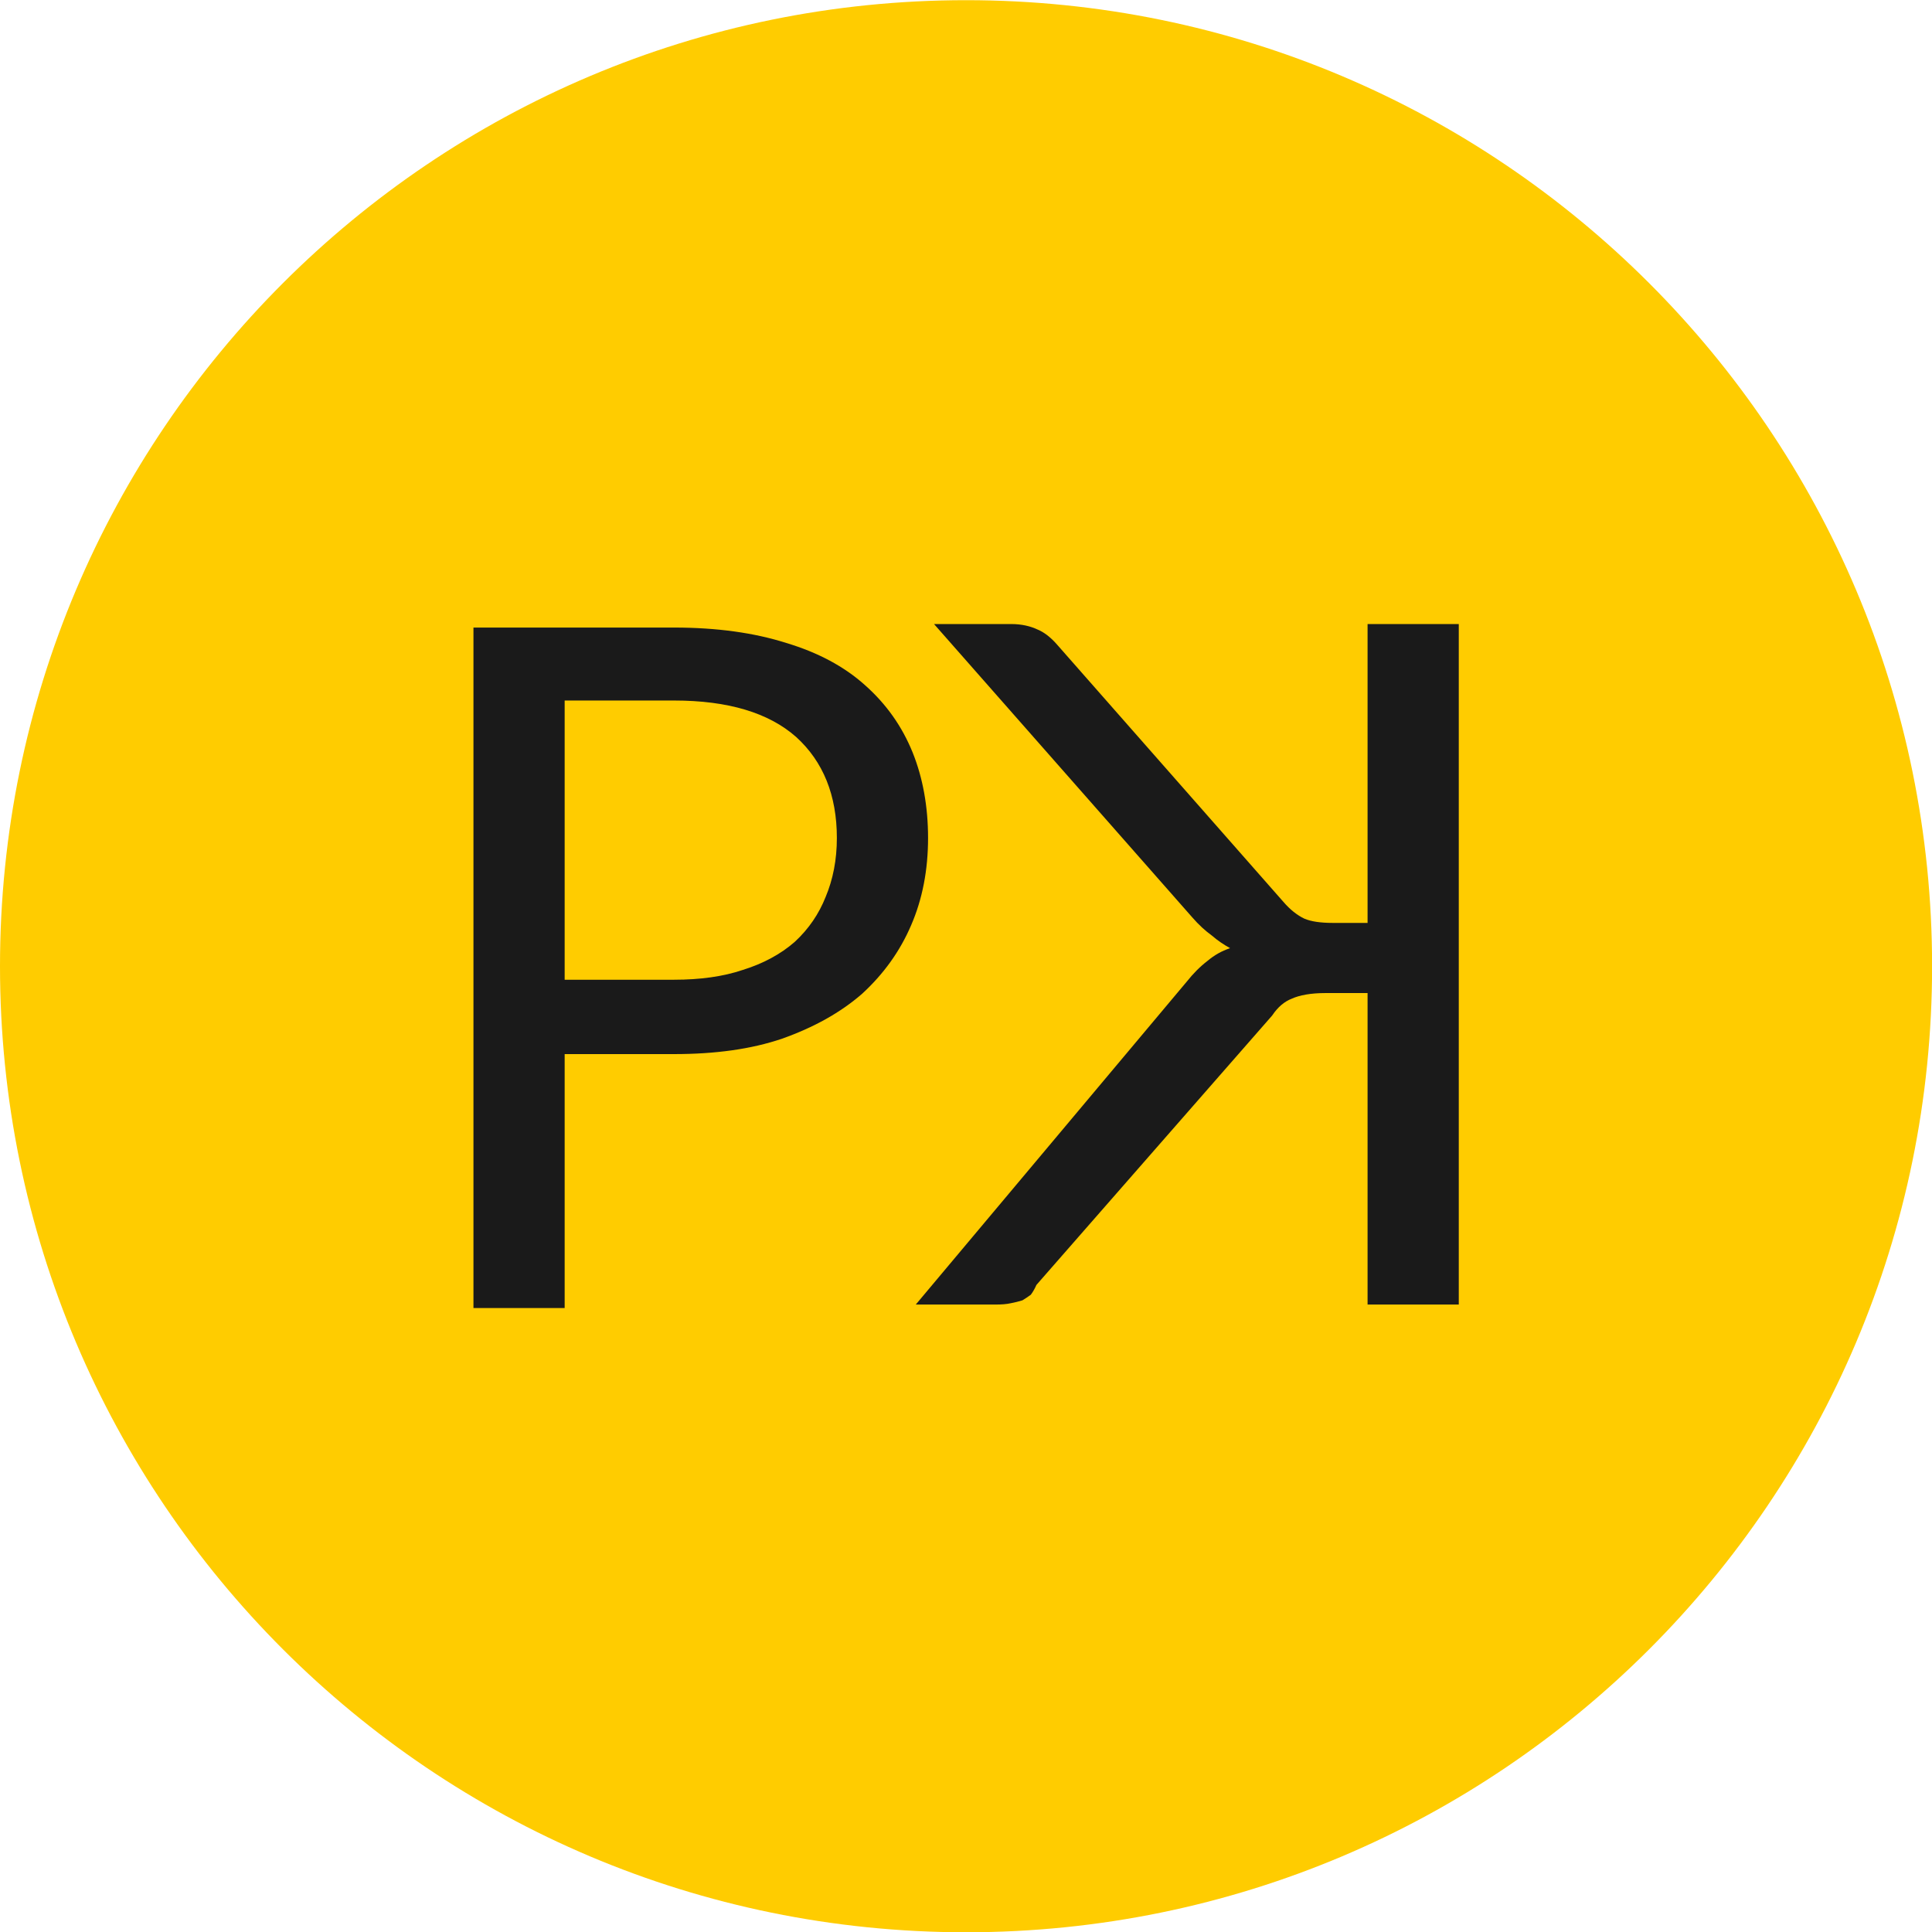
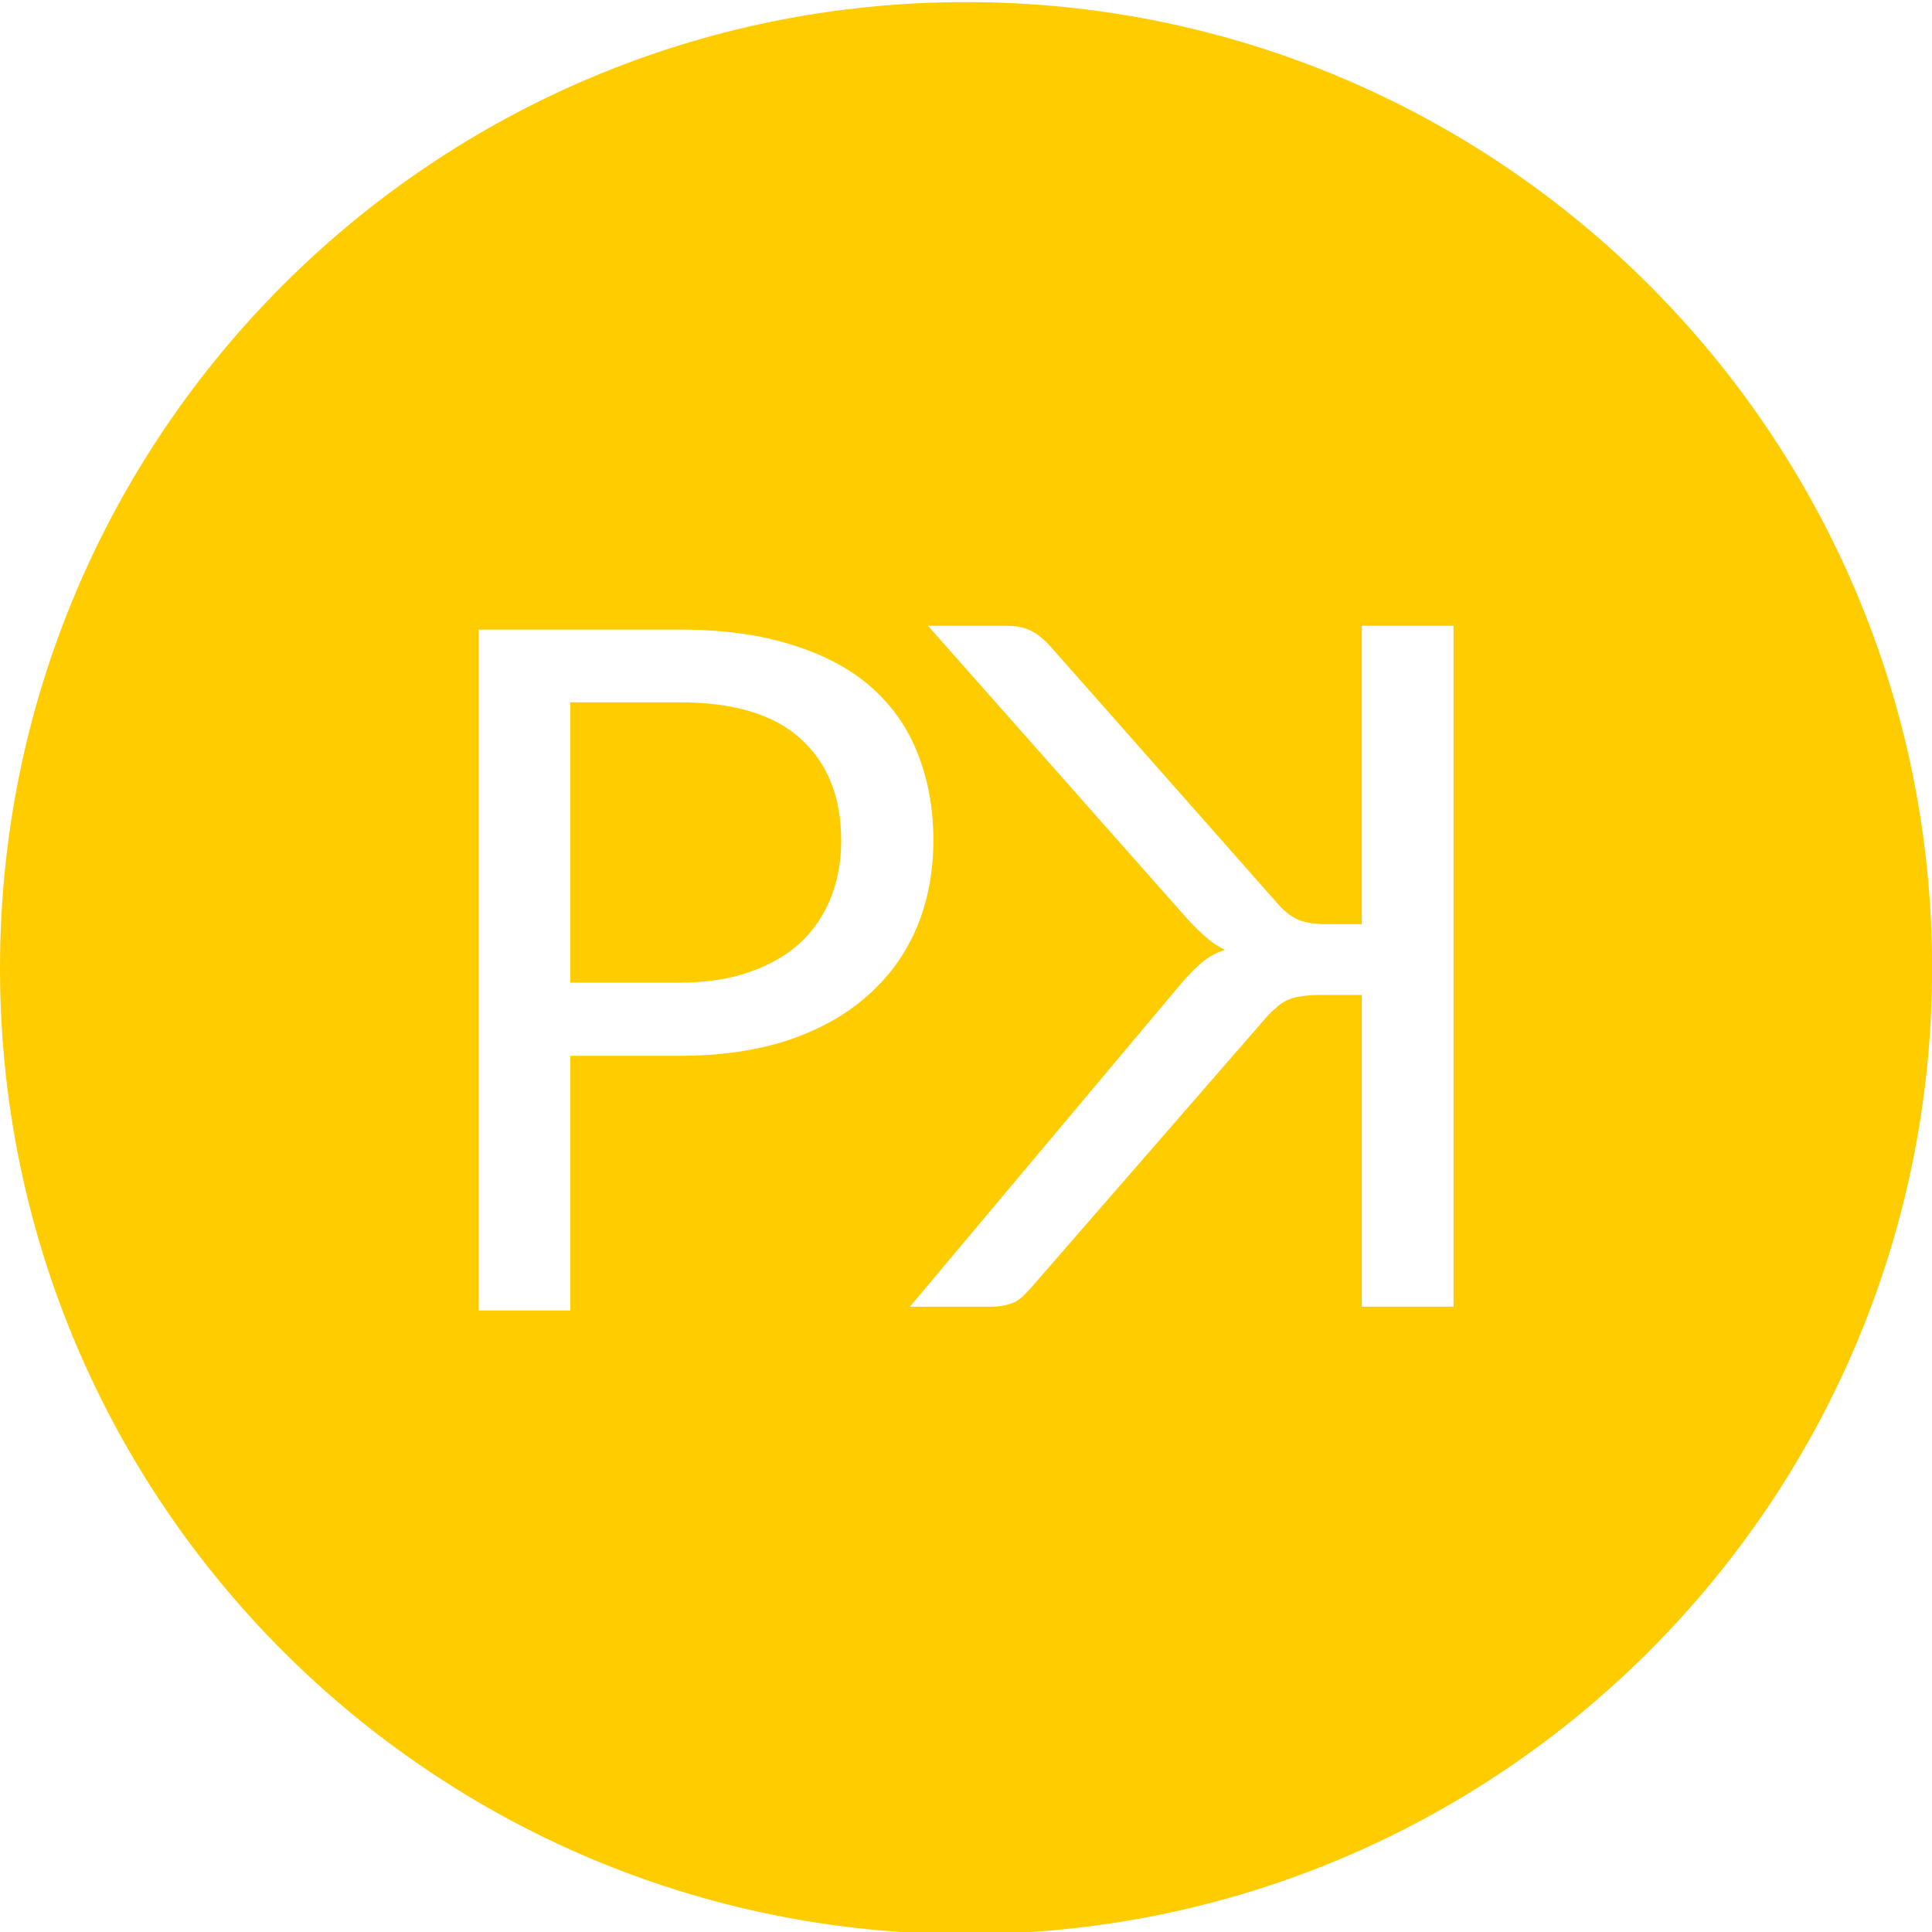
- <svg xmlns="http://www.w3.org/2000/svg" width="21.515mm" height="21.515mm" version="1.1" viewBox="0 0 21.515 21.515">
-   <g transform="translate(-17.13 -113.95)" stroke-width=".361">
-     <circle cx="80.314" cy="125.55" r="10.758" fill="#fc0" />
-     <circle cx="108.85" cy="125.42" r="10.758" fill="#c83737" />
-     <circle cx="51.984" cy="125.08" r="10.758" fill="#fc0" />
-     <circle cx="27.888" cy="124.71" r="10.758" fill="#fc0" />
-   </g>
-   <g transform="translate(-17.13 -113.95)" fill="#1a1a1a">
-     <text transform="scale(-1,1)" x="-87.216" y="128.924" font-family="sans-serif" font-size="10.583px" letter-spacing="0px" stroke-width=".265" word-spacing="0px" style="line-height:1.25" xml:space="preserve">
-       <tspan x="-87.216" y="128.924" fill="#1a1a1a" font-family="Hero" stroke-width=".265">K</tspan>
-     </text>
-     <text x="74.46" y="128.924" font-family="sans-serif" font-size="10.583px" letter-spacing="0px" stroke-width=".265" word-spacing="0px" style="line-height:1.25" xml:space="preserve">
-       <tspan x="74.46" y="128.924" fill="#1a1a1a" font-family="Hero" stroke-width=".265">P</tspan>
-     </text>
-     <g transform="translate(.025856 .32613)" font-family="sans-serif" font-size="10.583px" letter-spacing="0px" stroke-width=".265" word-spacing="0px">
-       <text transform="scale(-1,1)" x="-58.886" y="128.456" style="line-height:1.25" xml:space="preserve">
-         <tspan x="-58.886" y="128.456" fill="#1a1a1a" font-family="Montserrat" stroke-width=".265">K</tspan>
-       </text>
-       <text x="45.03" y="128.456" style="line-height:1.25" xml:space="preserve">
-         <tspan x="45.03" y="128.456" fill="#1a1a1a" font-family="Montserrat" stroke-width=".265">P</tspan>
-       </text>
-     </g>
-     <g transform="translate(-23.541 .22597)">
-       <g transform="translate(-10.119 .021168)" fill="#1a1a1a" font-family="sans-serif" font-size="10.583px" letter-spacing="0px" stroke-width=".265" word-spacing="0px">
-         <text transform="scale(-1,1)" x="-68.003" y="128.229" style="line-height:1.25" xml:space="preserve">
-           <tspan x="-68.003" y="128.229" fill="#1a1a1a" font-family="Lato" stroke-width=".265">K</tspan>
-         </text>
-         <text x="55.093" y="128.271" style="line-height:1.25" xml:space="preserve">
-           <tspan x="55.093" y="128.271" fill="#1a1a1a" font-family="Lato" stroke-width=".265">P</tspan>
-         </text>
-       </g>
-     </g>
+ <svg xmlns="http://www.w3.org/2000/svg" width="21.515mm" height="21.515mm" version="1.1" viewBox="0 0 21.515 21.515" id="svg1297">
+   <defs id="defs1301" />
+   <g id="layer1" style="display:inline">
+     <path style="font-size:medium;line-height:1.25;font-family:Lato;letter-spacing:0px;word-spacing:0px;fill:#ffcc00;stroke-width:1" d="M 40.66,0.088 A 40.66,40.66 0 0 0 0,40.748 40.66,40.66 0 0 0 40.66,81.406 40.66,40.66 0 0 0 81.32,40.748 40.66,40.66 0 0 0 40.66,0.088 Z M 39.057,26.338 h 3.299 c 0.427,0 0.781,0.074 1.061,0.221 0.267,0.133 0.547,0.366 0.84,0.699 l 9.539,10.799 c 0.267,0.307 0.555,0.527 0.861,0.66 0.293,0.12 0.693,0.18 1.199,0.18 h 1.461 V 26.338 h 3.859 V 54.996 H 57.316 V 41.877 h -1.762 c -0.32,0 -0.586,0.02 -0.799,0.061 -0.227,0.026 -0.42,0.08 -0.58,0.16 -0.173,0.08 -0.319,0.179 -0.439,0.299 -0.133,0.107 -0.273,0.24 -0.42,0.4 l -9.9,11.379 c -0.107,0.12 -0.214,0.235 -0.32,0.342 -0.107,0.107 -0.22,0.193 -0.34,0.26 -0.133,0.067 -0.286,0.12 -0.459,0.16 -0.173,0.04 -0.387,0.059 -0.641,0.059 H 38.297 L 49.695,41.418 c 0.307,-0.36 0.601,-0.661 0.881,-0.9 0.28,-0.24 0.607,-0.421 0.98,-0.541 -0.28,-0.133 -0.541,-0.306 -0.781,-0.52 -0.253,-0.213 -0.519,-0.473 -0.799,-0.779 z m -18.912,0.16 h 8.459 c 1.813,0 3.387,0.214 4.721,0.641 1.347,0.413 2.46,1.006 3.34,1.779 0.88,0.773 1.532,1.706 1.959,2.799 0.44,1.093 0.66,2.314 0.66,3.66 0,1.333 -0.233,2.554 -0.699,3.66 -0.467,1.107 -1.154,2.059 -2.061,2.859 -0.893,0.8 -2.007,1.428 -3.34,1.881 -1.333,0.44 -2.86,0.66 -4.58,0.66 h -4.6 v 10.719 h -3.859 z m 3.859,3.061 v 11.799 h 4.6 c 1.107,0 2.08,-0.146 2.92,-0.439 0.853,-0.293 1.567,-0.701 2.141,-1.221 0.573,-0.533 1.006,-1.167 1.299,-1.9 0.293,-0.733 0.441,-1.54 0.441,-2.42 0,-1.827 -0.568,-3.253 -1.701,-4.279 -1.12,-1.027 -2.82,-1.539 -5.1,-1.539 z" transform="scale(0.2645857)" id="path5102" />
  </g>
</svg>
